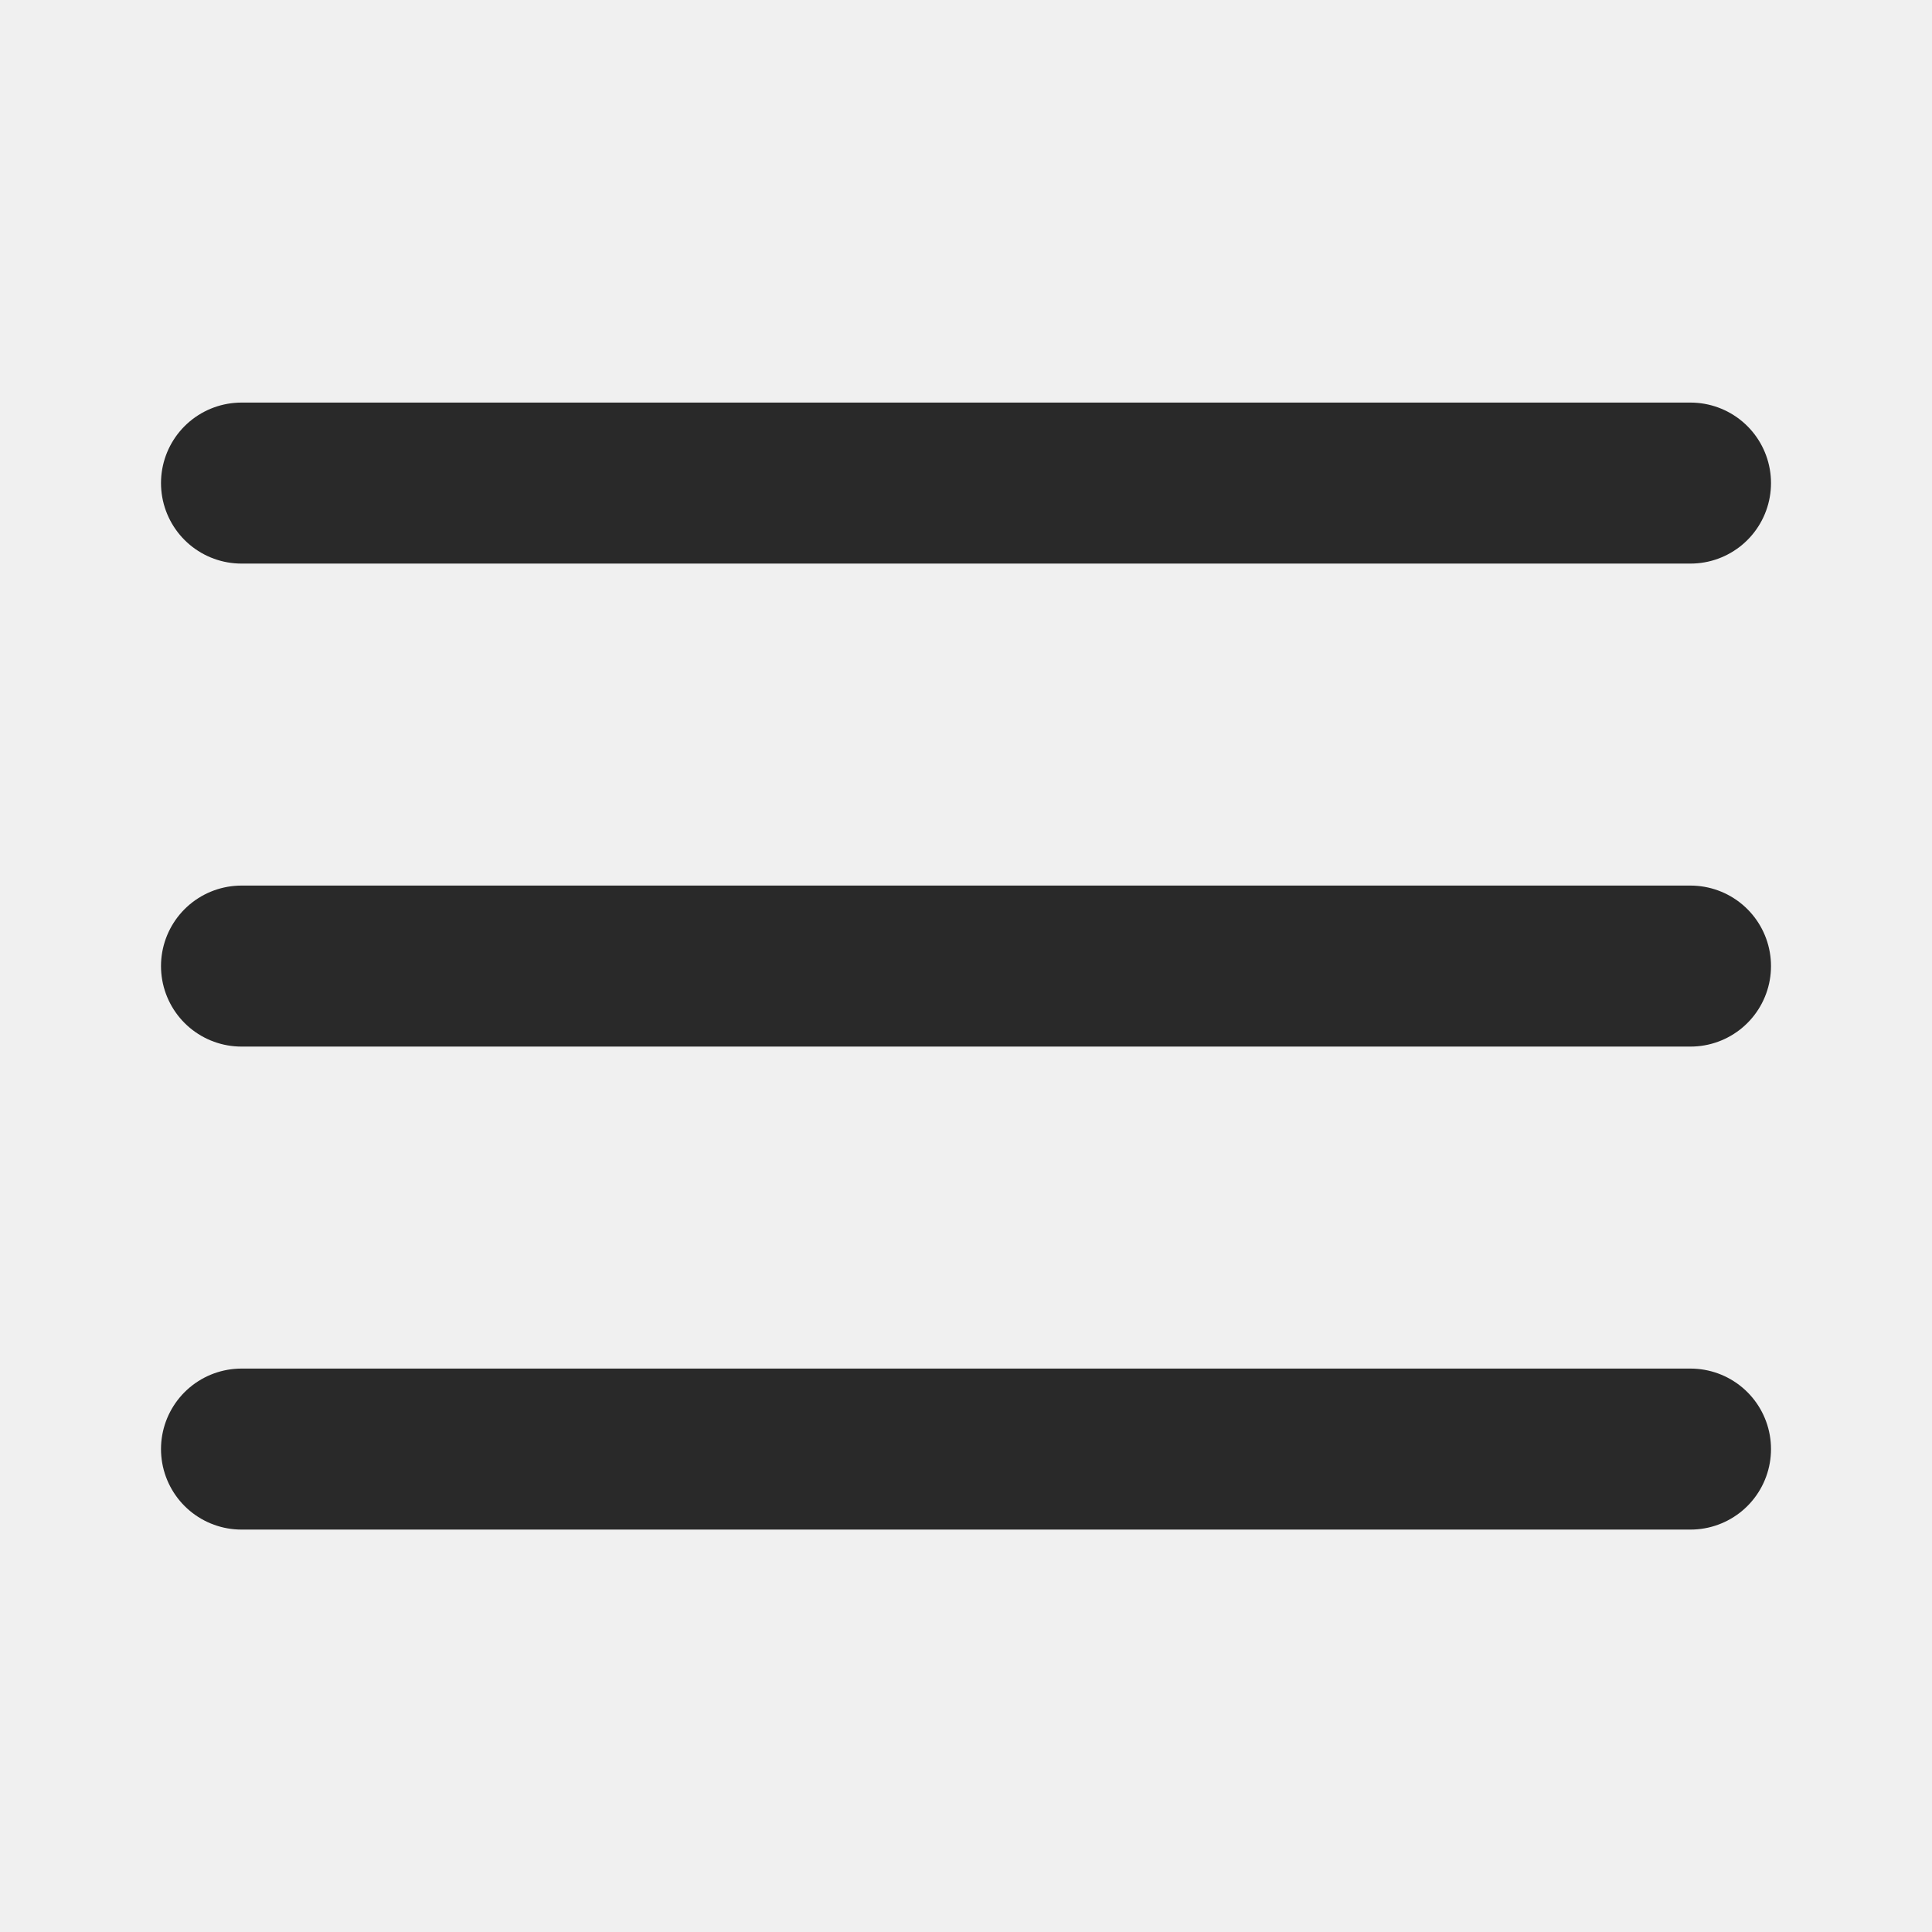
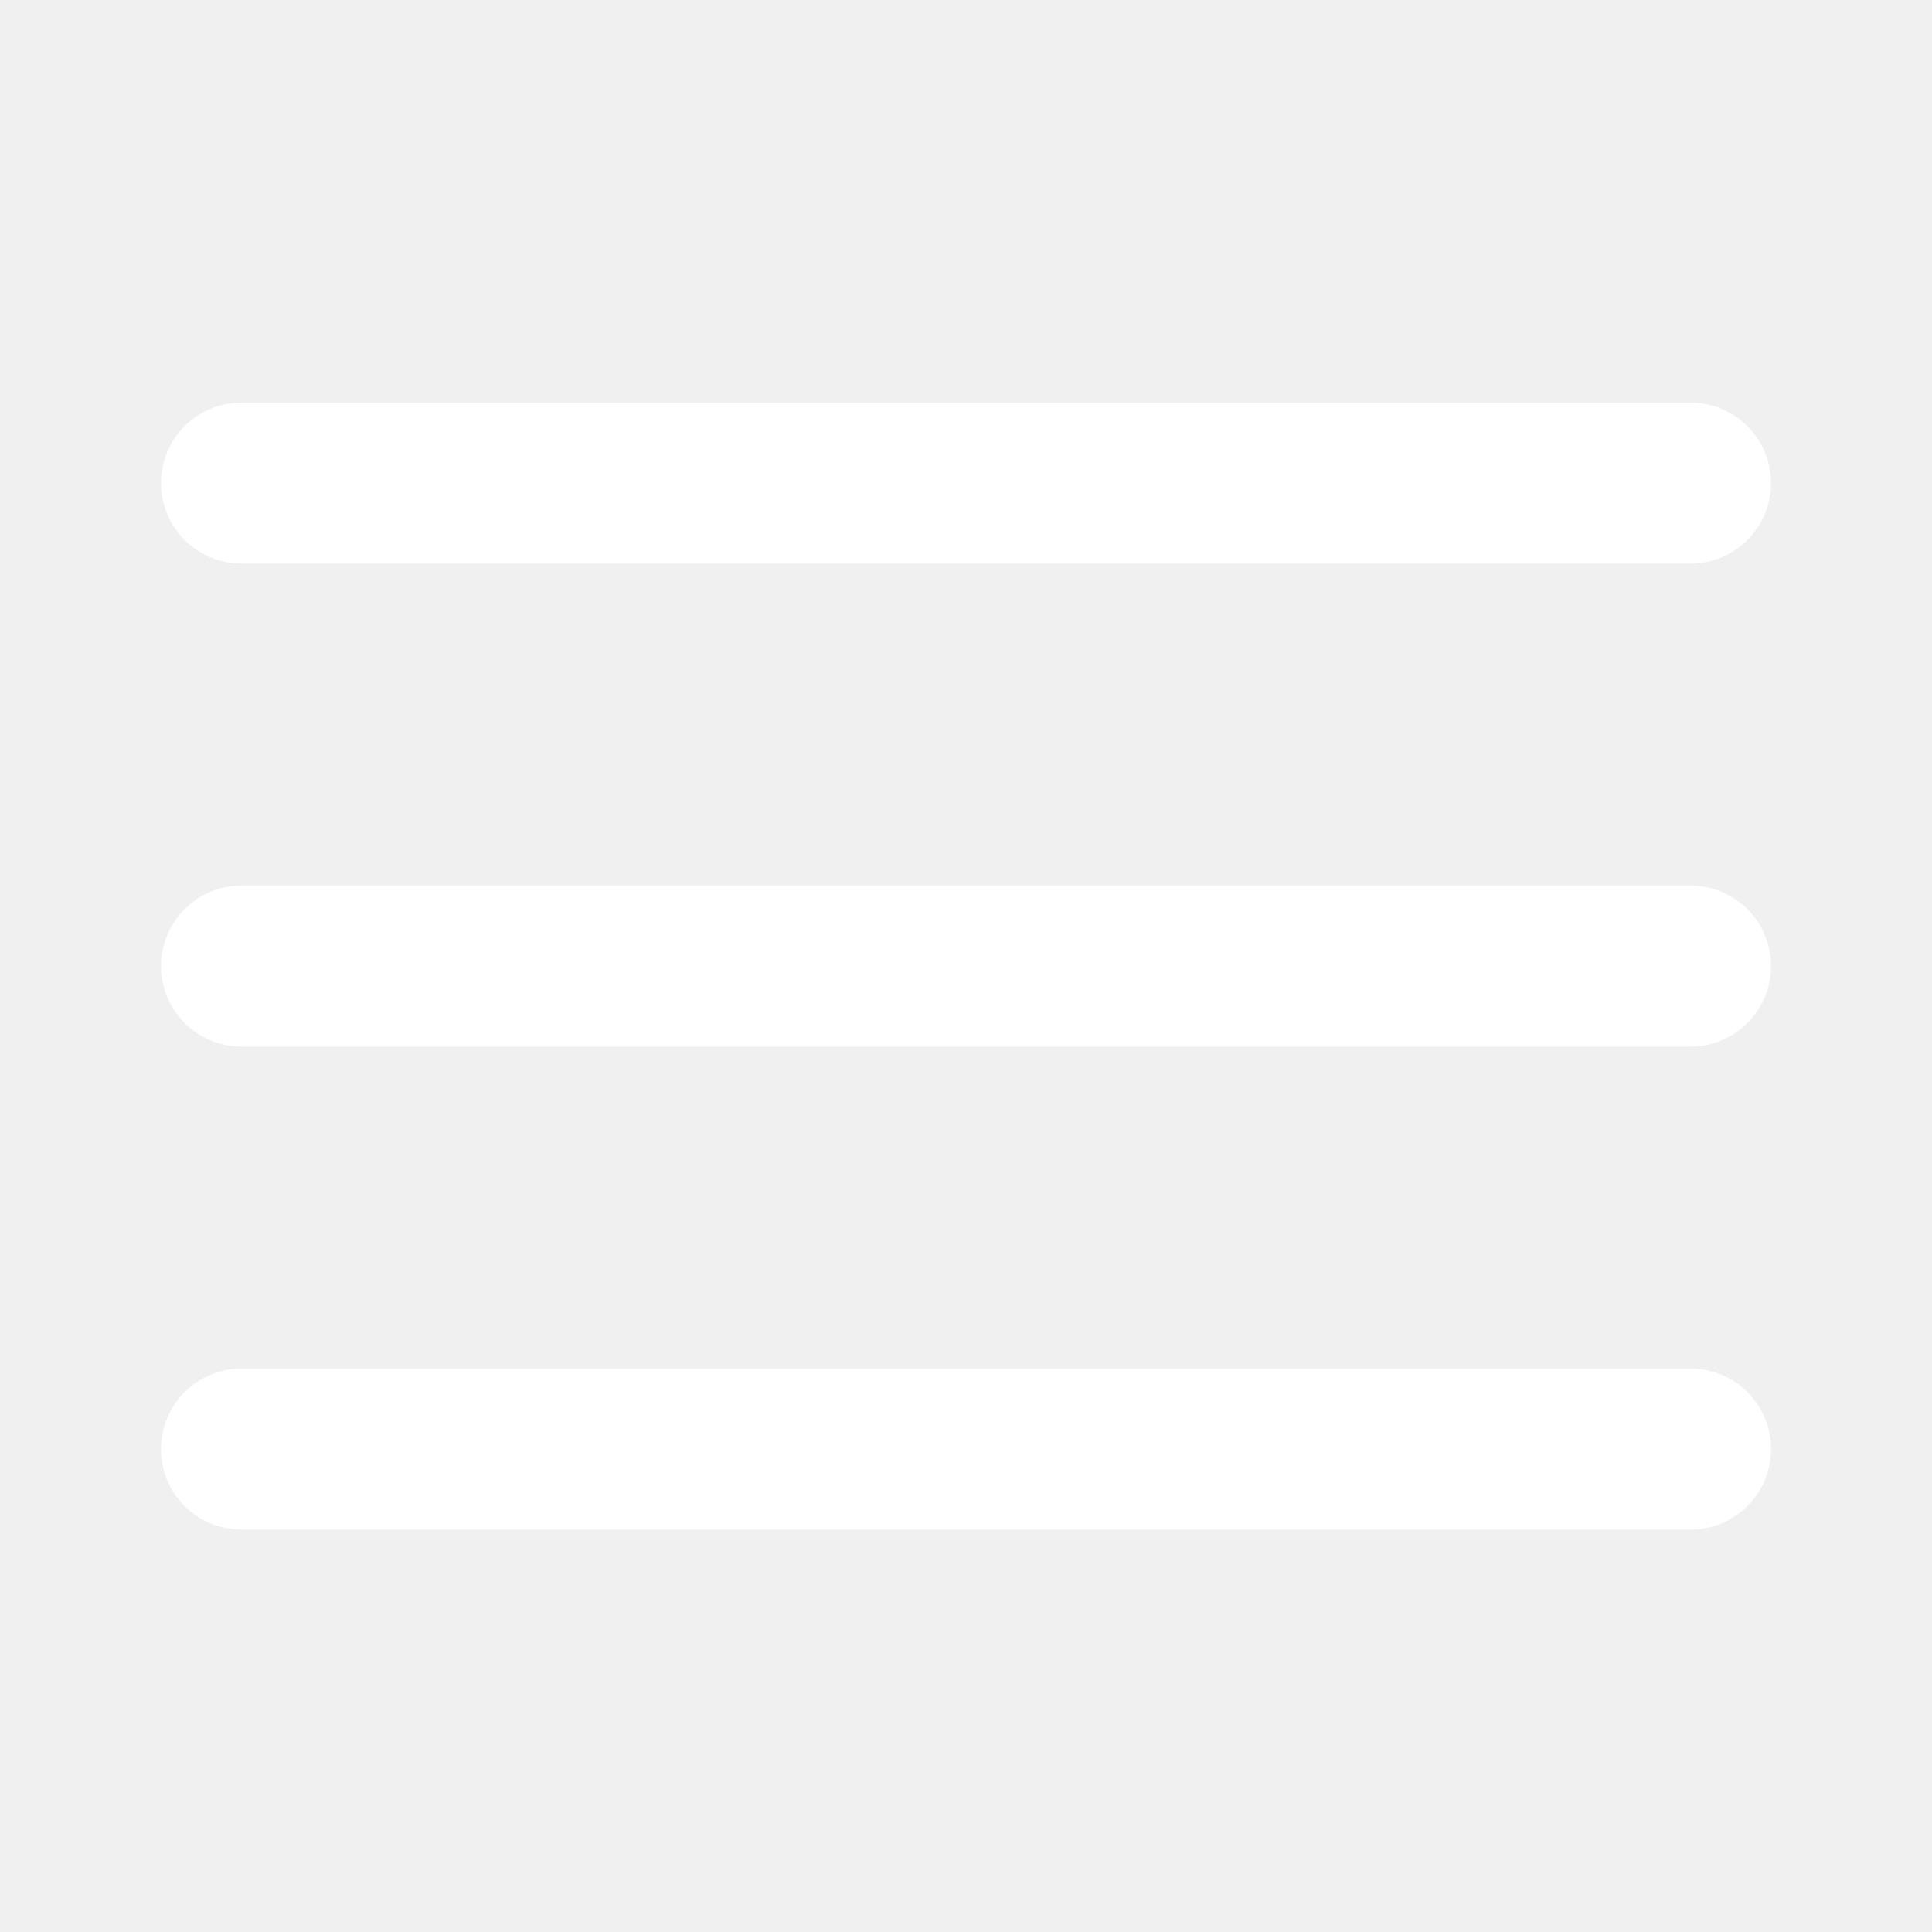
<svg xmlns="http://www.w3.org/2000/svg" fill="none" height="24" viewBox="0 0 24 24" width="24">
  <g clip-path="url(#clip0_105_1724)">
-     <path d="M3 6.001H21M3 12.001H21M3 18.001H21" stroke="#292929" stroke-linecap="round" stroke-linejoin="round" stroke-width="2" />
+     <path d="M3 6.001H21M3 12.001H21M3 18.001H21" stroke="#ffffff" stroke-linecap="round" stroke-linejoin="round" stroke-width="2" />
  </g>
  <defs>
    <clipPath id="clip0_105_1724">
      <rect fill="white" height="24" transform="translate(0 0.000976562)" width="24" />
    </clipPath>
  </defs>
</svg>
